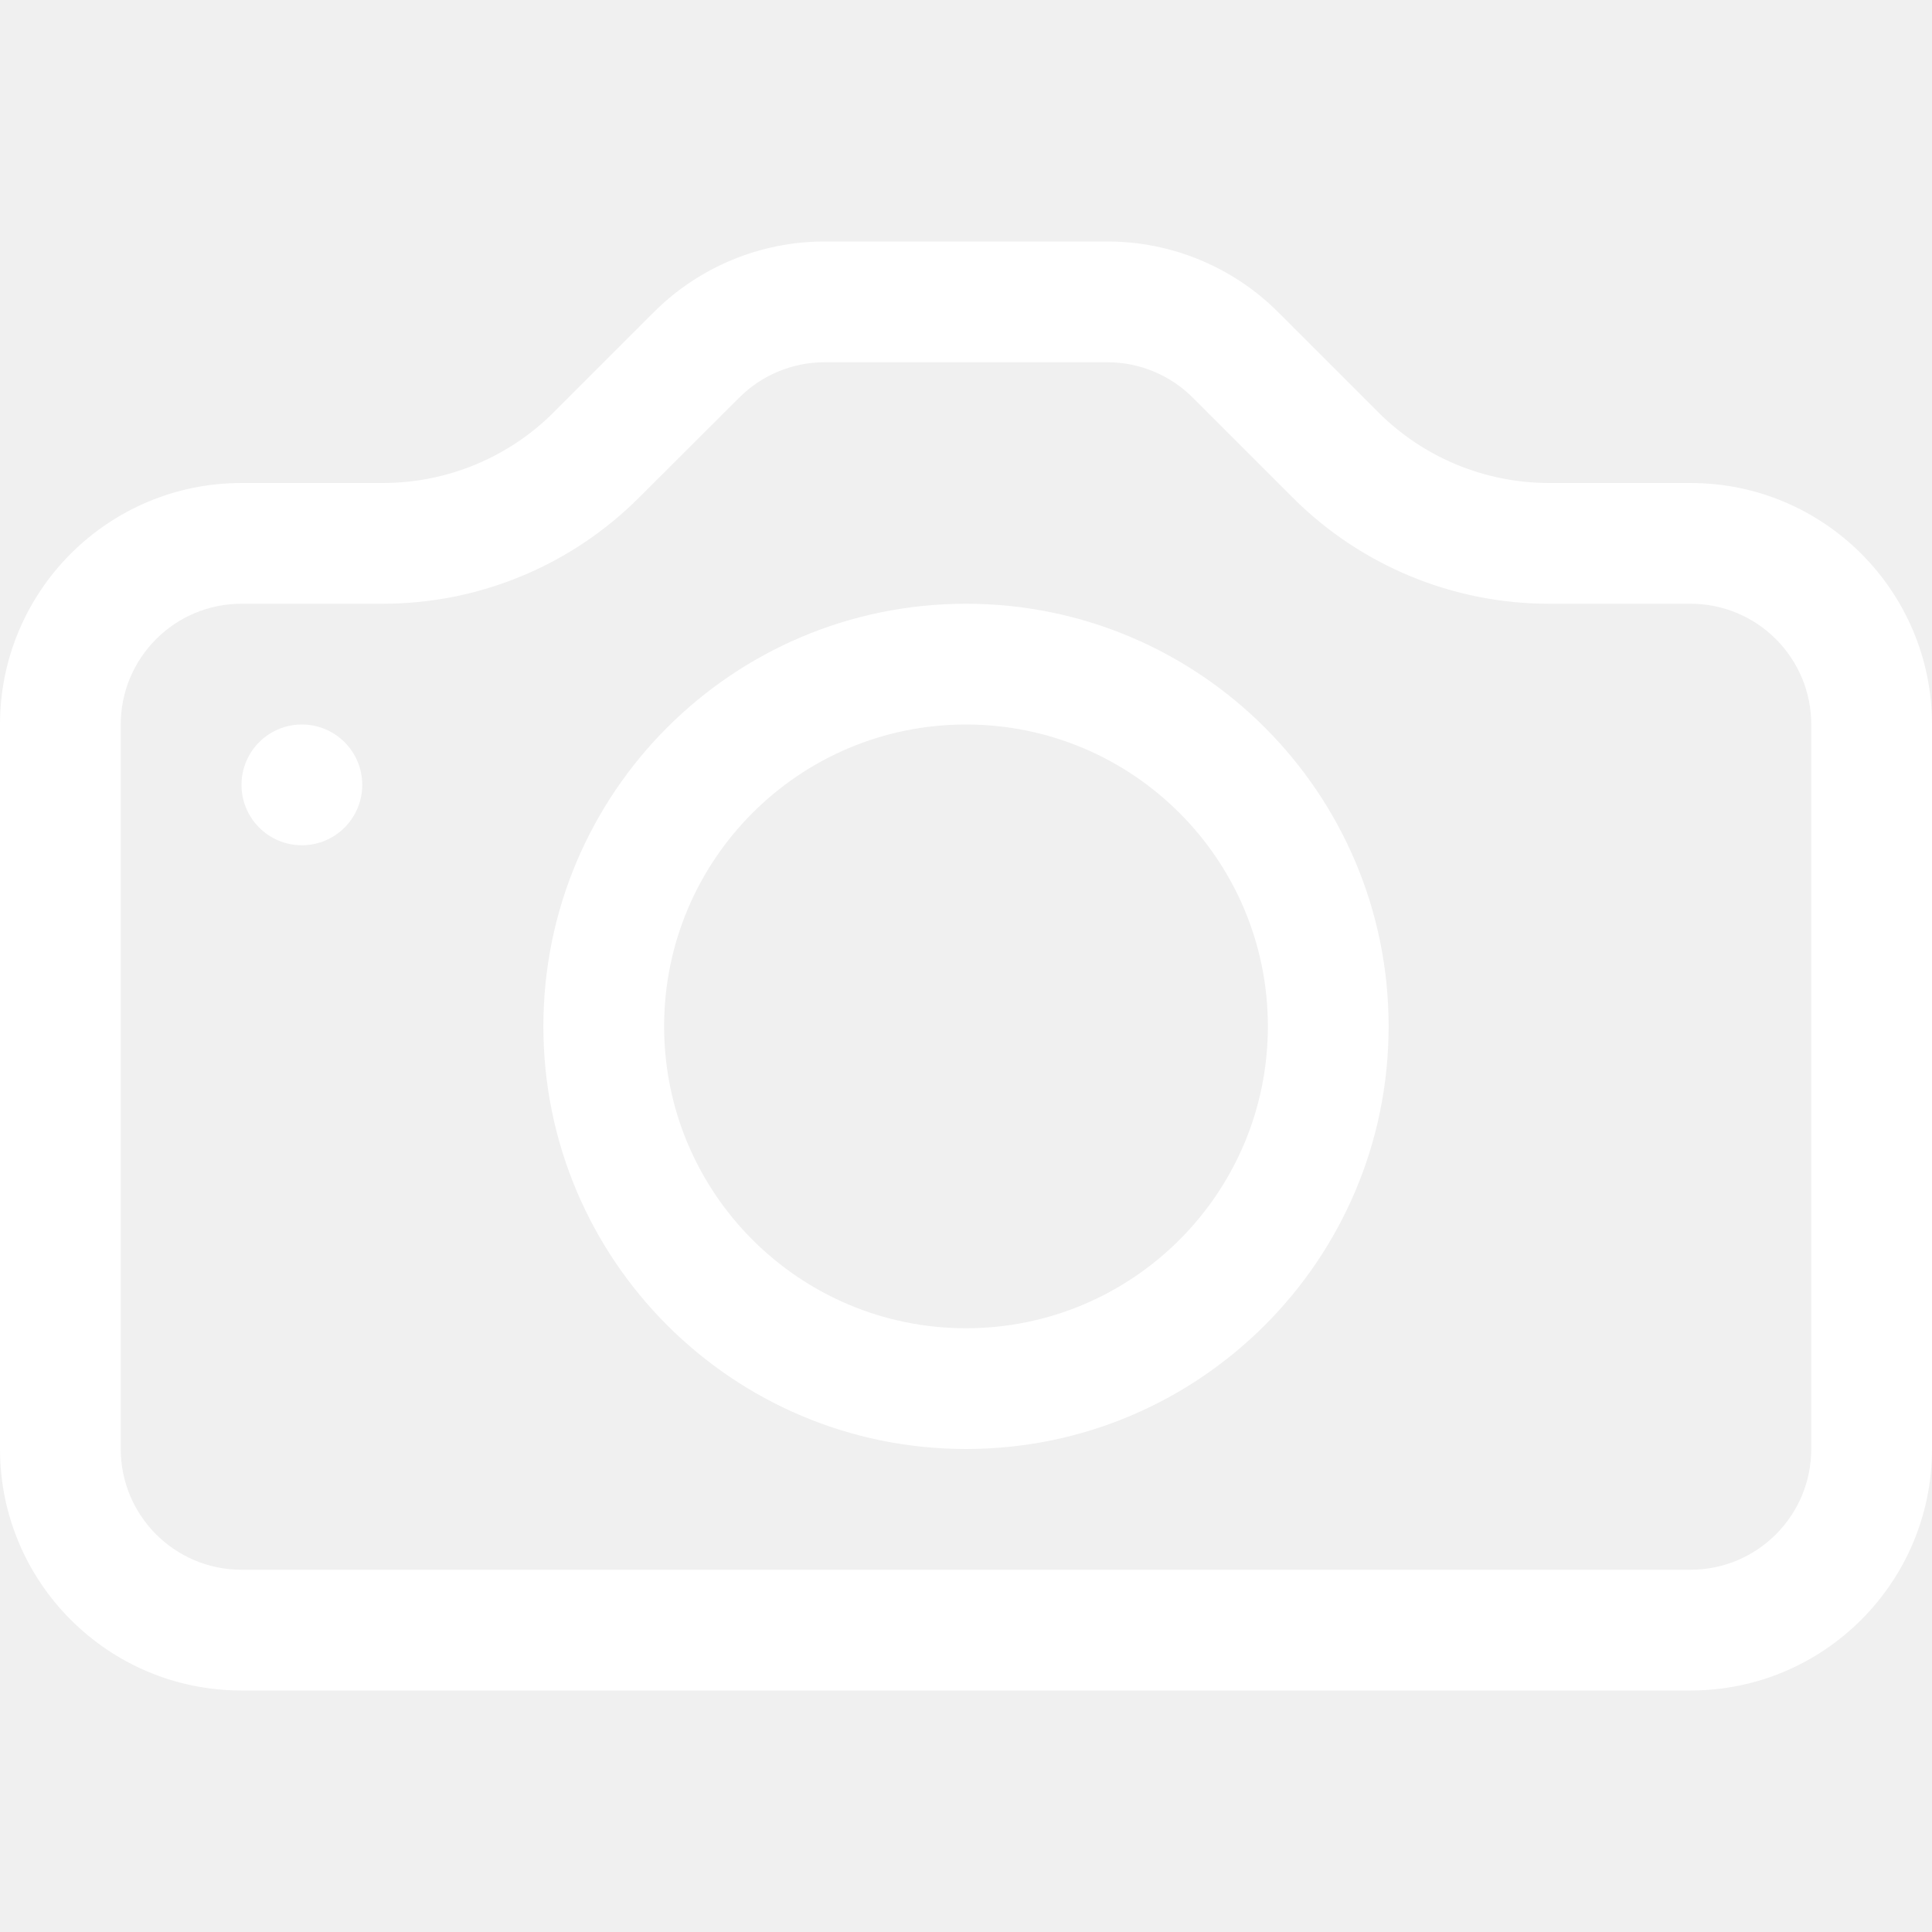
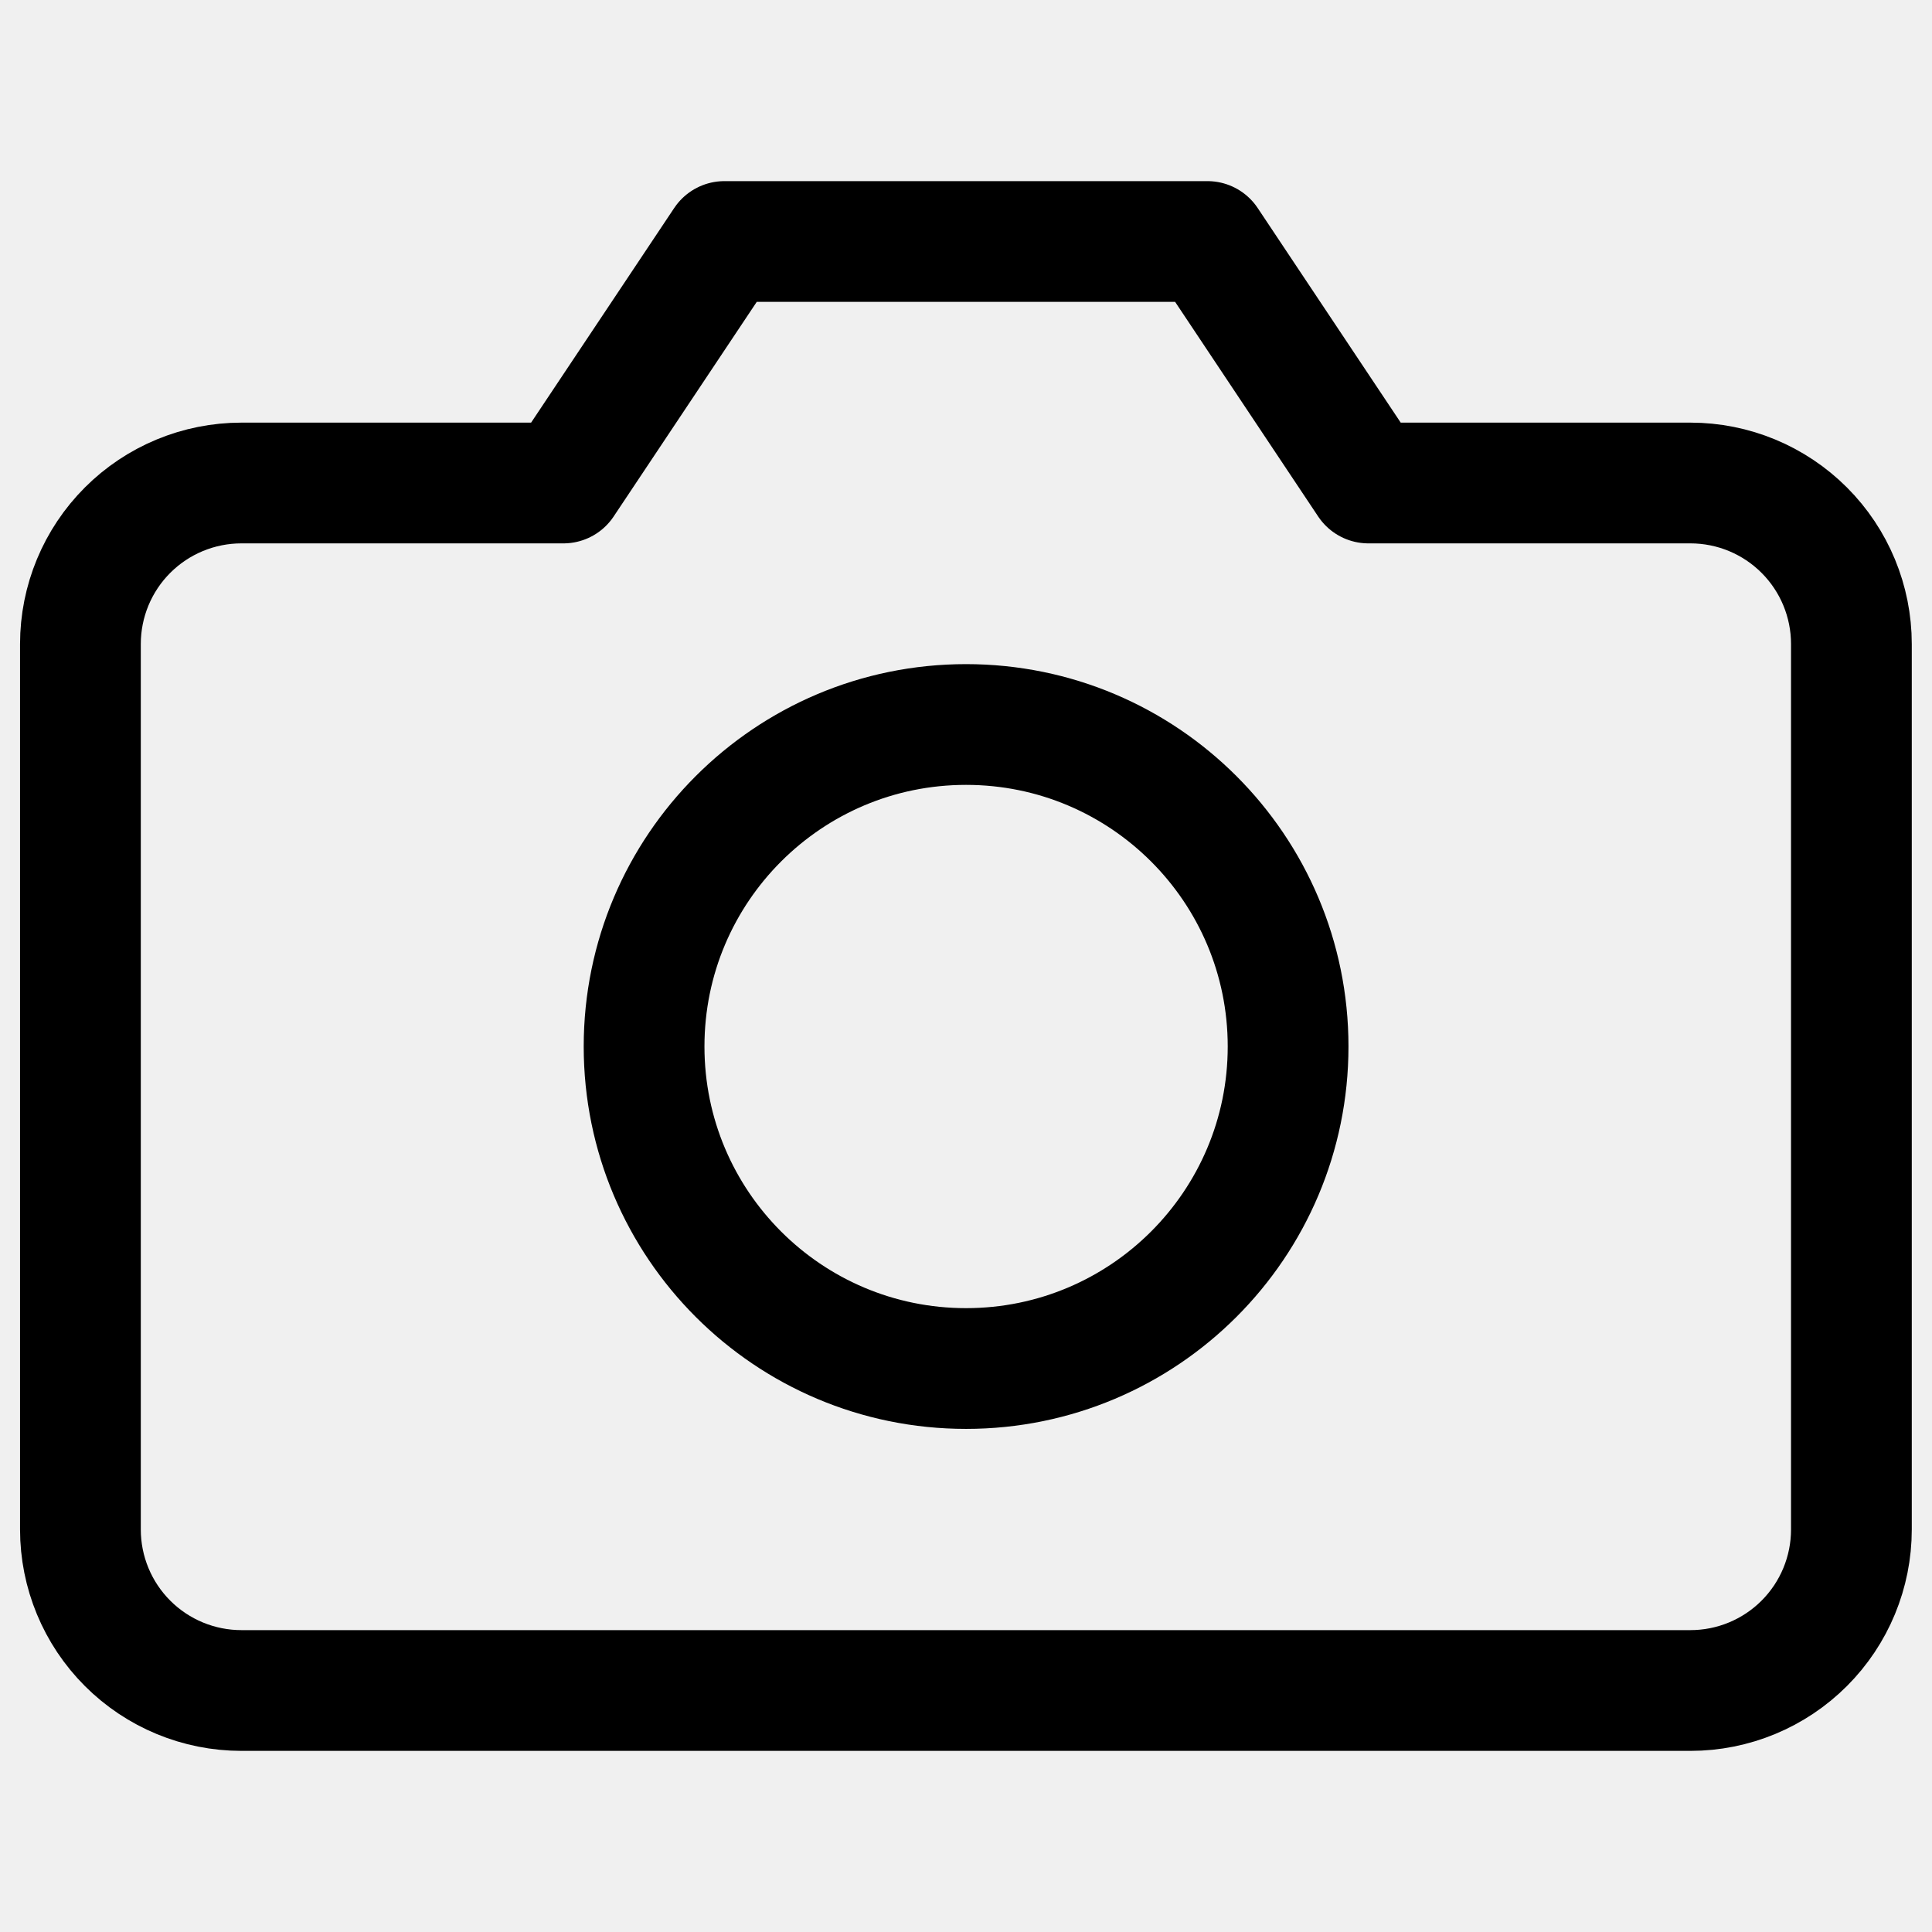
- <svg xmlns="http://www.w3.org/2000/svg" width="16" height="16" fill="white" class="bi bi-camera" viewBox="0 0 16 16">
-   <path d="M15 12a1 1 0 0 1-1 1H2a1 1 0 0 1-1-1V6a1 1 0 0 1 1-1h1.172a3 3 0 0 0 2.12-.879l.83-.828A1 1 0 0 1 6.827 3h2.344a1 1 0 0 1 .707.293l.828.828A3 3 0 0 0 12.828 5H14a1 1 0 0 1 1 1v6zM2 4a2 2 0 0 0-2 2v6a2 2 0 0 0 2 2h12a2 2 0 0 0 2-2V6a2 2 0 0 0-2-2h-1.172a2 2 0 0 1-1.414-.586l-.828-.828A2 2 0 0 0 9.172 2H6.828a2 2 0 0 0-1.414.586l-.828.828A2 2 0 0 1 3.172 4H2z" />
-   <path d="M8 11a2.5 2.5 0 1 1 0-5 2.5 2.5 0 0 1 0 5zm0 1a3.5 3.5 0 1 0 0-7 3.5 3.5 0 0 0 0 7zM3 6.5a.5.5 0 1 1-1 0 .5.5 0 0 1 1 0z" />
+ <svg xmlns="http://www.w3.org/2000/svg" width="32" height="32" viewBox="0 0 32 32" fill="none">
+   <path d="M30.665 25.333C30.665 26.041 30.384 26.719 29.884 27.219C29.384 27.719 28.706 28 27.999 28H3.999C3.291 28 2.613 27.719 2.113 27.219C1.613 26.719 1.332 26.041 1.332 25.333V10.667C1.332 9.959 1.613 9.281 2.113 8.781C2.613 8.281 3.291 8 3.999 8H9.332L11.999 4H19.999L22.665 8H27.999C28.706 8 29.384 8.281 29.884 8.781C30.384 9.281 30.665 9.959 30.665 10.667V25.333Z" stroke="black" stroke-width="2" stroke-linecap="round" stroke-linejoin="round" />
+   <path d="M16.001 22.667C18.947 22.667 21.335 20.279 21.335 17.333C21.335 14.388 18.947 12 16.001 12C13.056 12 10.668 14.388 10.668 17.333C10.668 20.279 13.056 22.667 16.001 22.667Z" stroke="black" stroke-width="2" stroke-linecap="round" stroke-linejoin="round" />
</svg>
